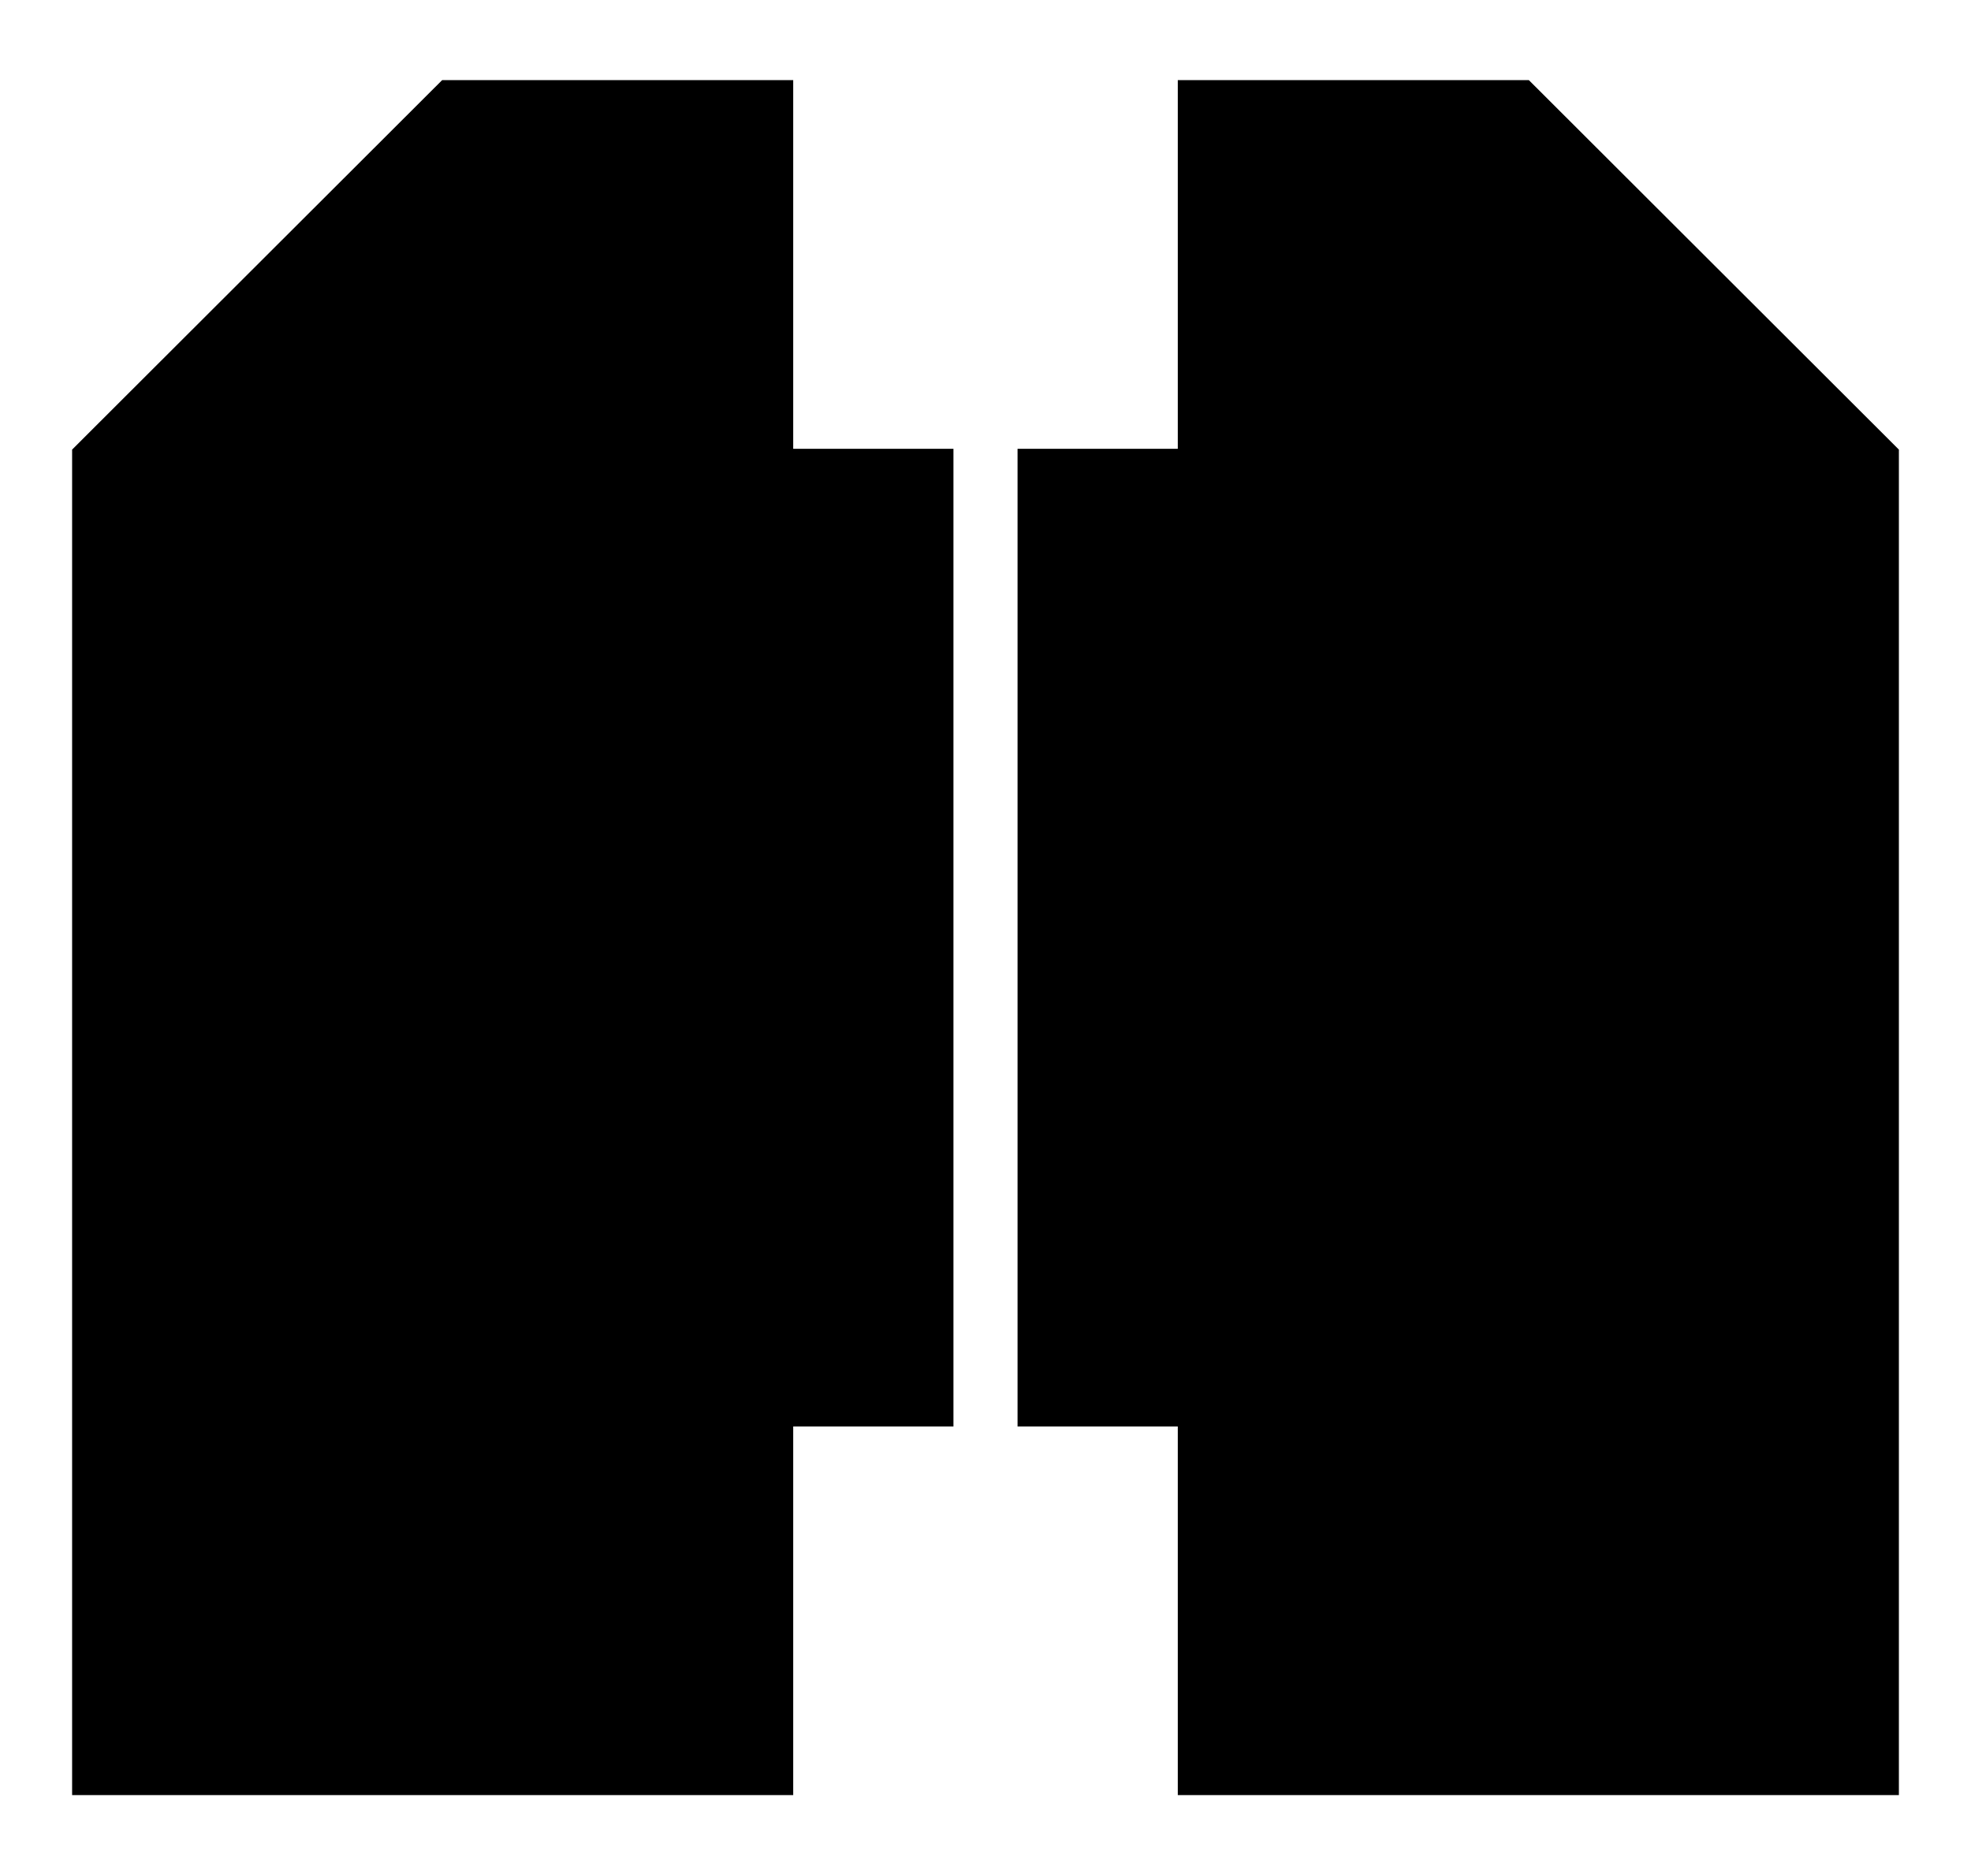
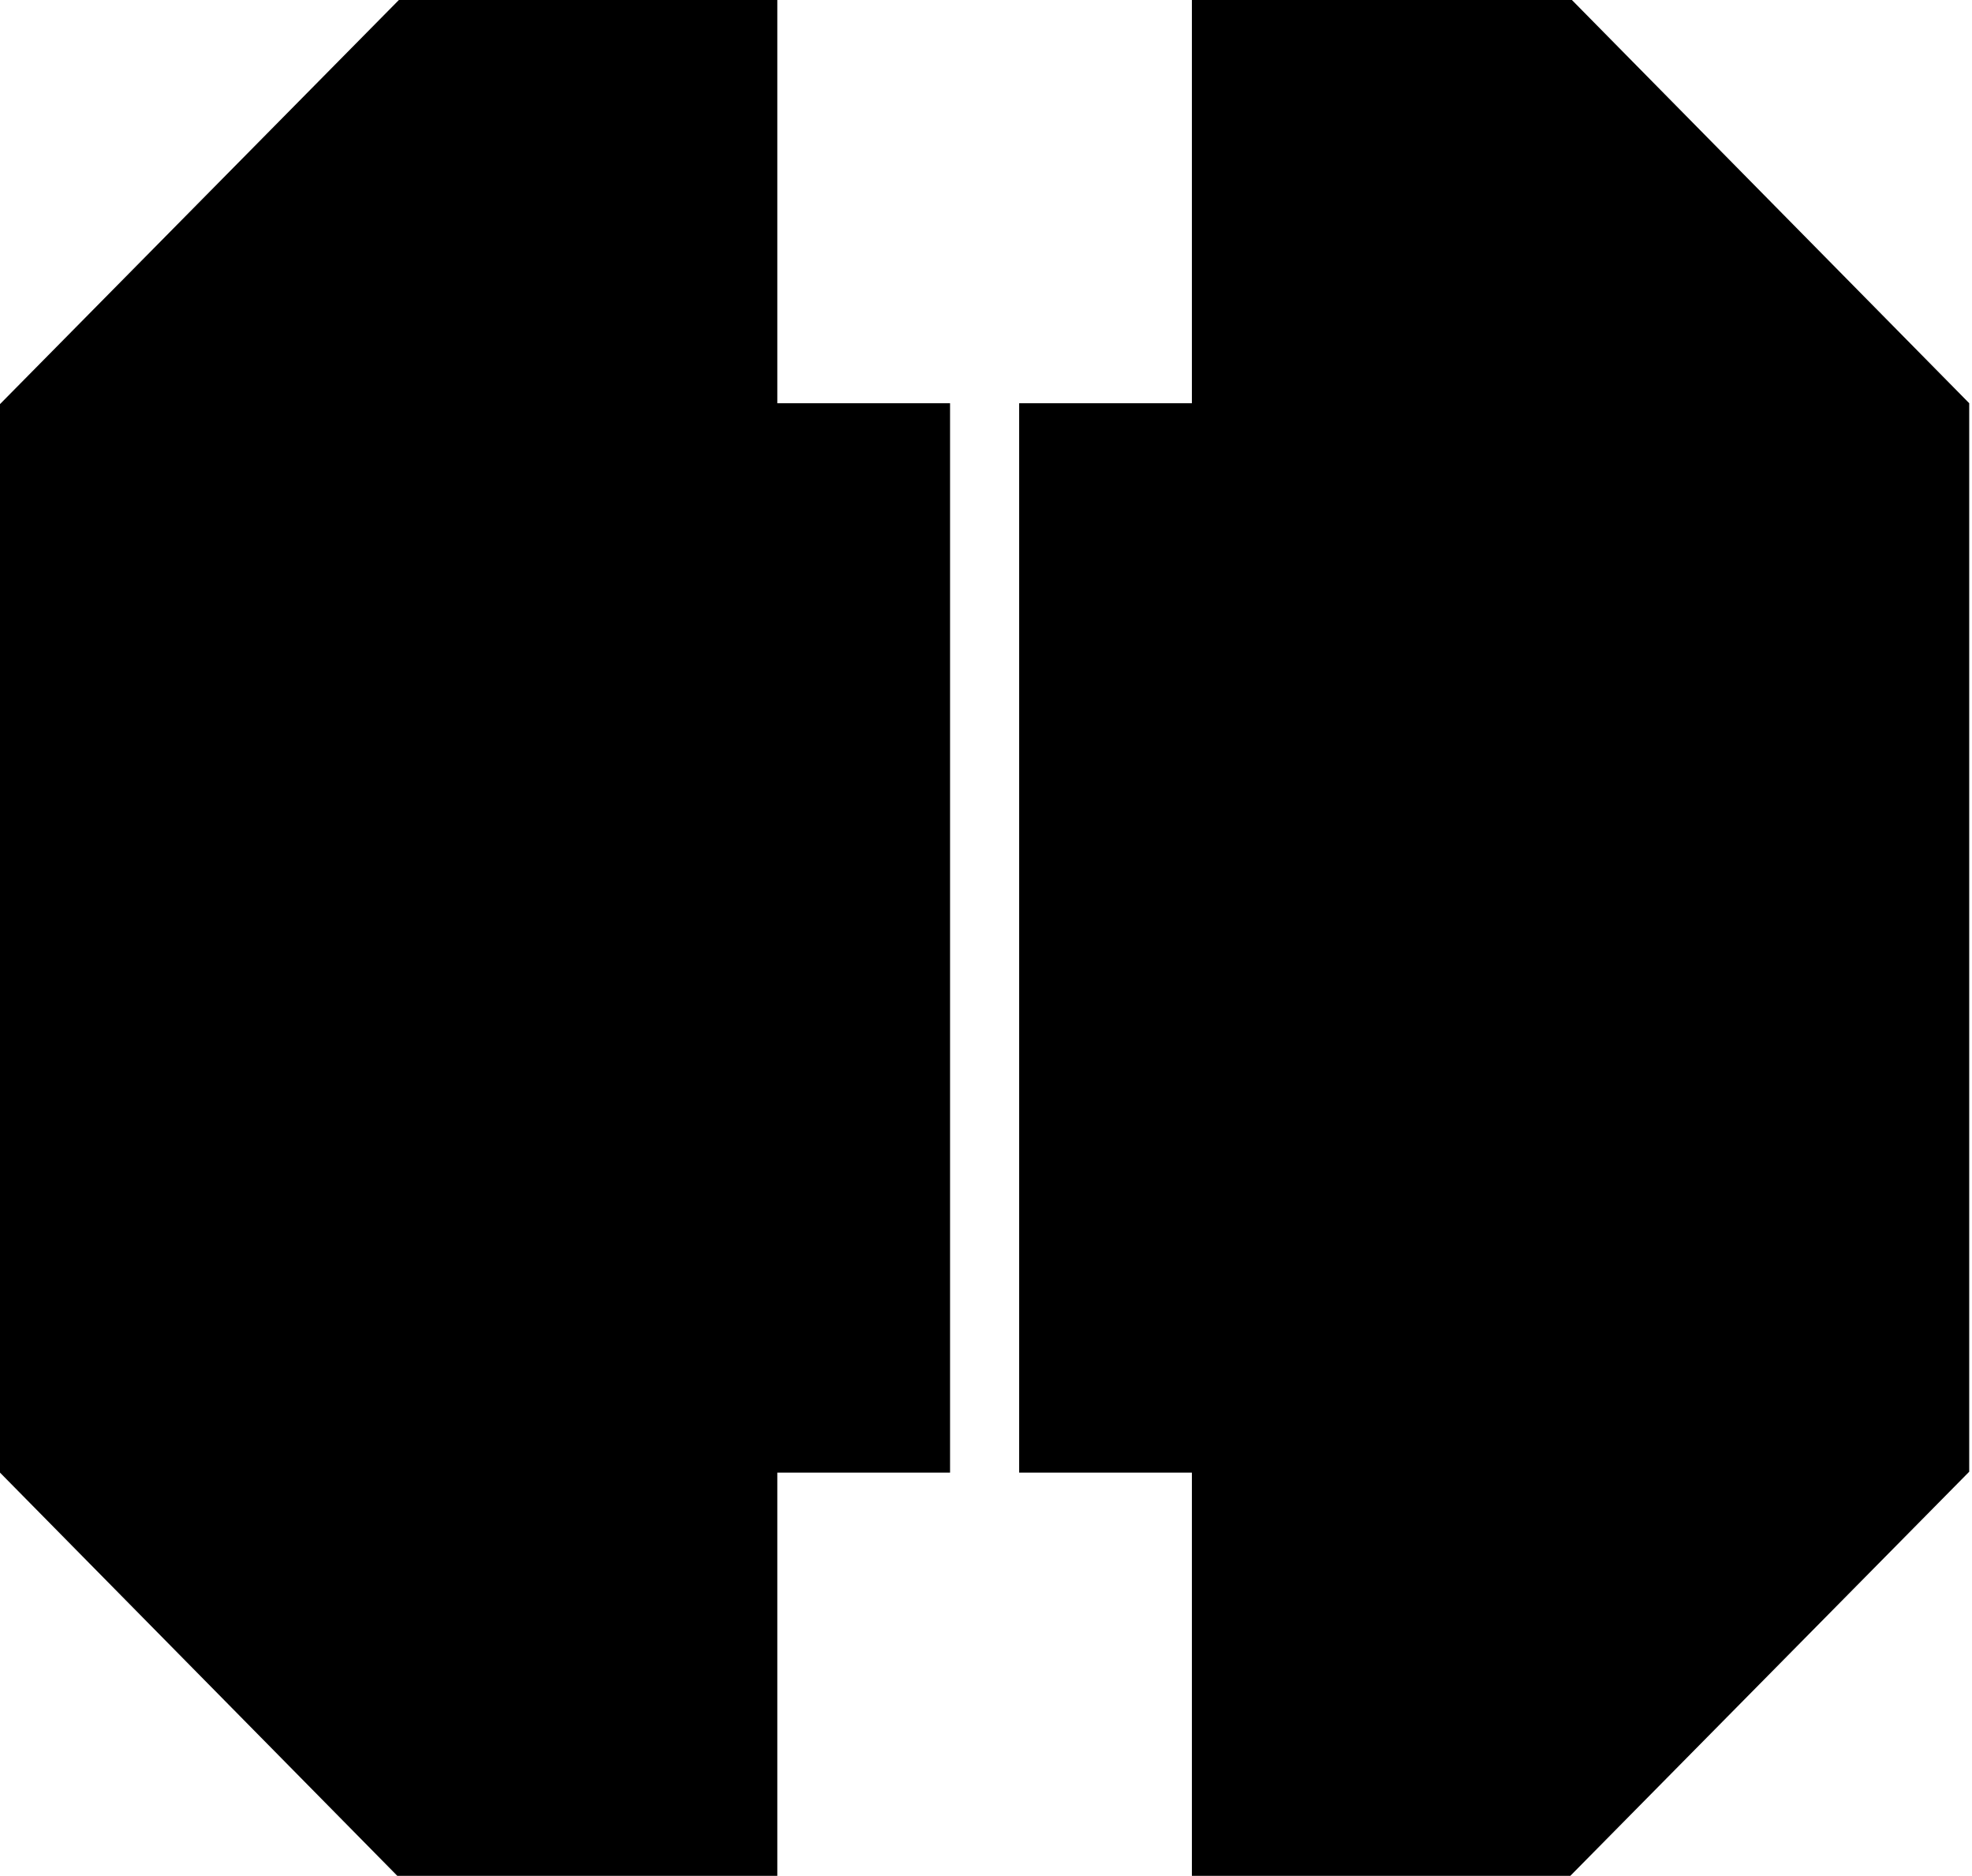
- <svg xmlns="http://www.w3.org/2000/svg" width="246" height="234" viewBox="0 0 246 234" fill="none">
-   <path d="M237 56.102V224H147V178H127V56H147V10H190.818L237 56.102Z" fill="black" />
-   <path d="M9 56.102V224H99V178H119V56H99V10H55.182L9 56.102Z" fill="black" />
+ <svg xmlns="http://www.w3.org/2000/svg" width="225" height="214" viewBox="0 0 225 214" fill="none">
+   <path d="M224.682 167.898V46L179.351 1.52588e-05H135.992V46H116.283V168H135.992V214H179.172L224.682 167.898Z" fill="black" />
+   <path d="M0 46.102V168L45.331 214H88.69V168H108.399V46H88.69V6.10352e-05H45.51L0 46.102Z" fill="black" />
</svg>
